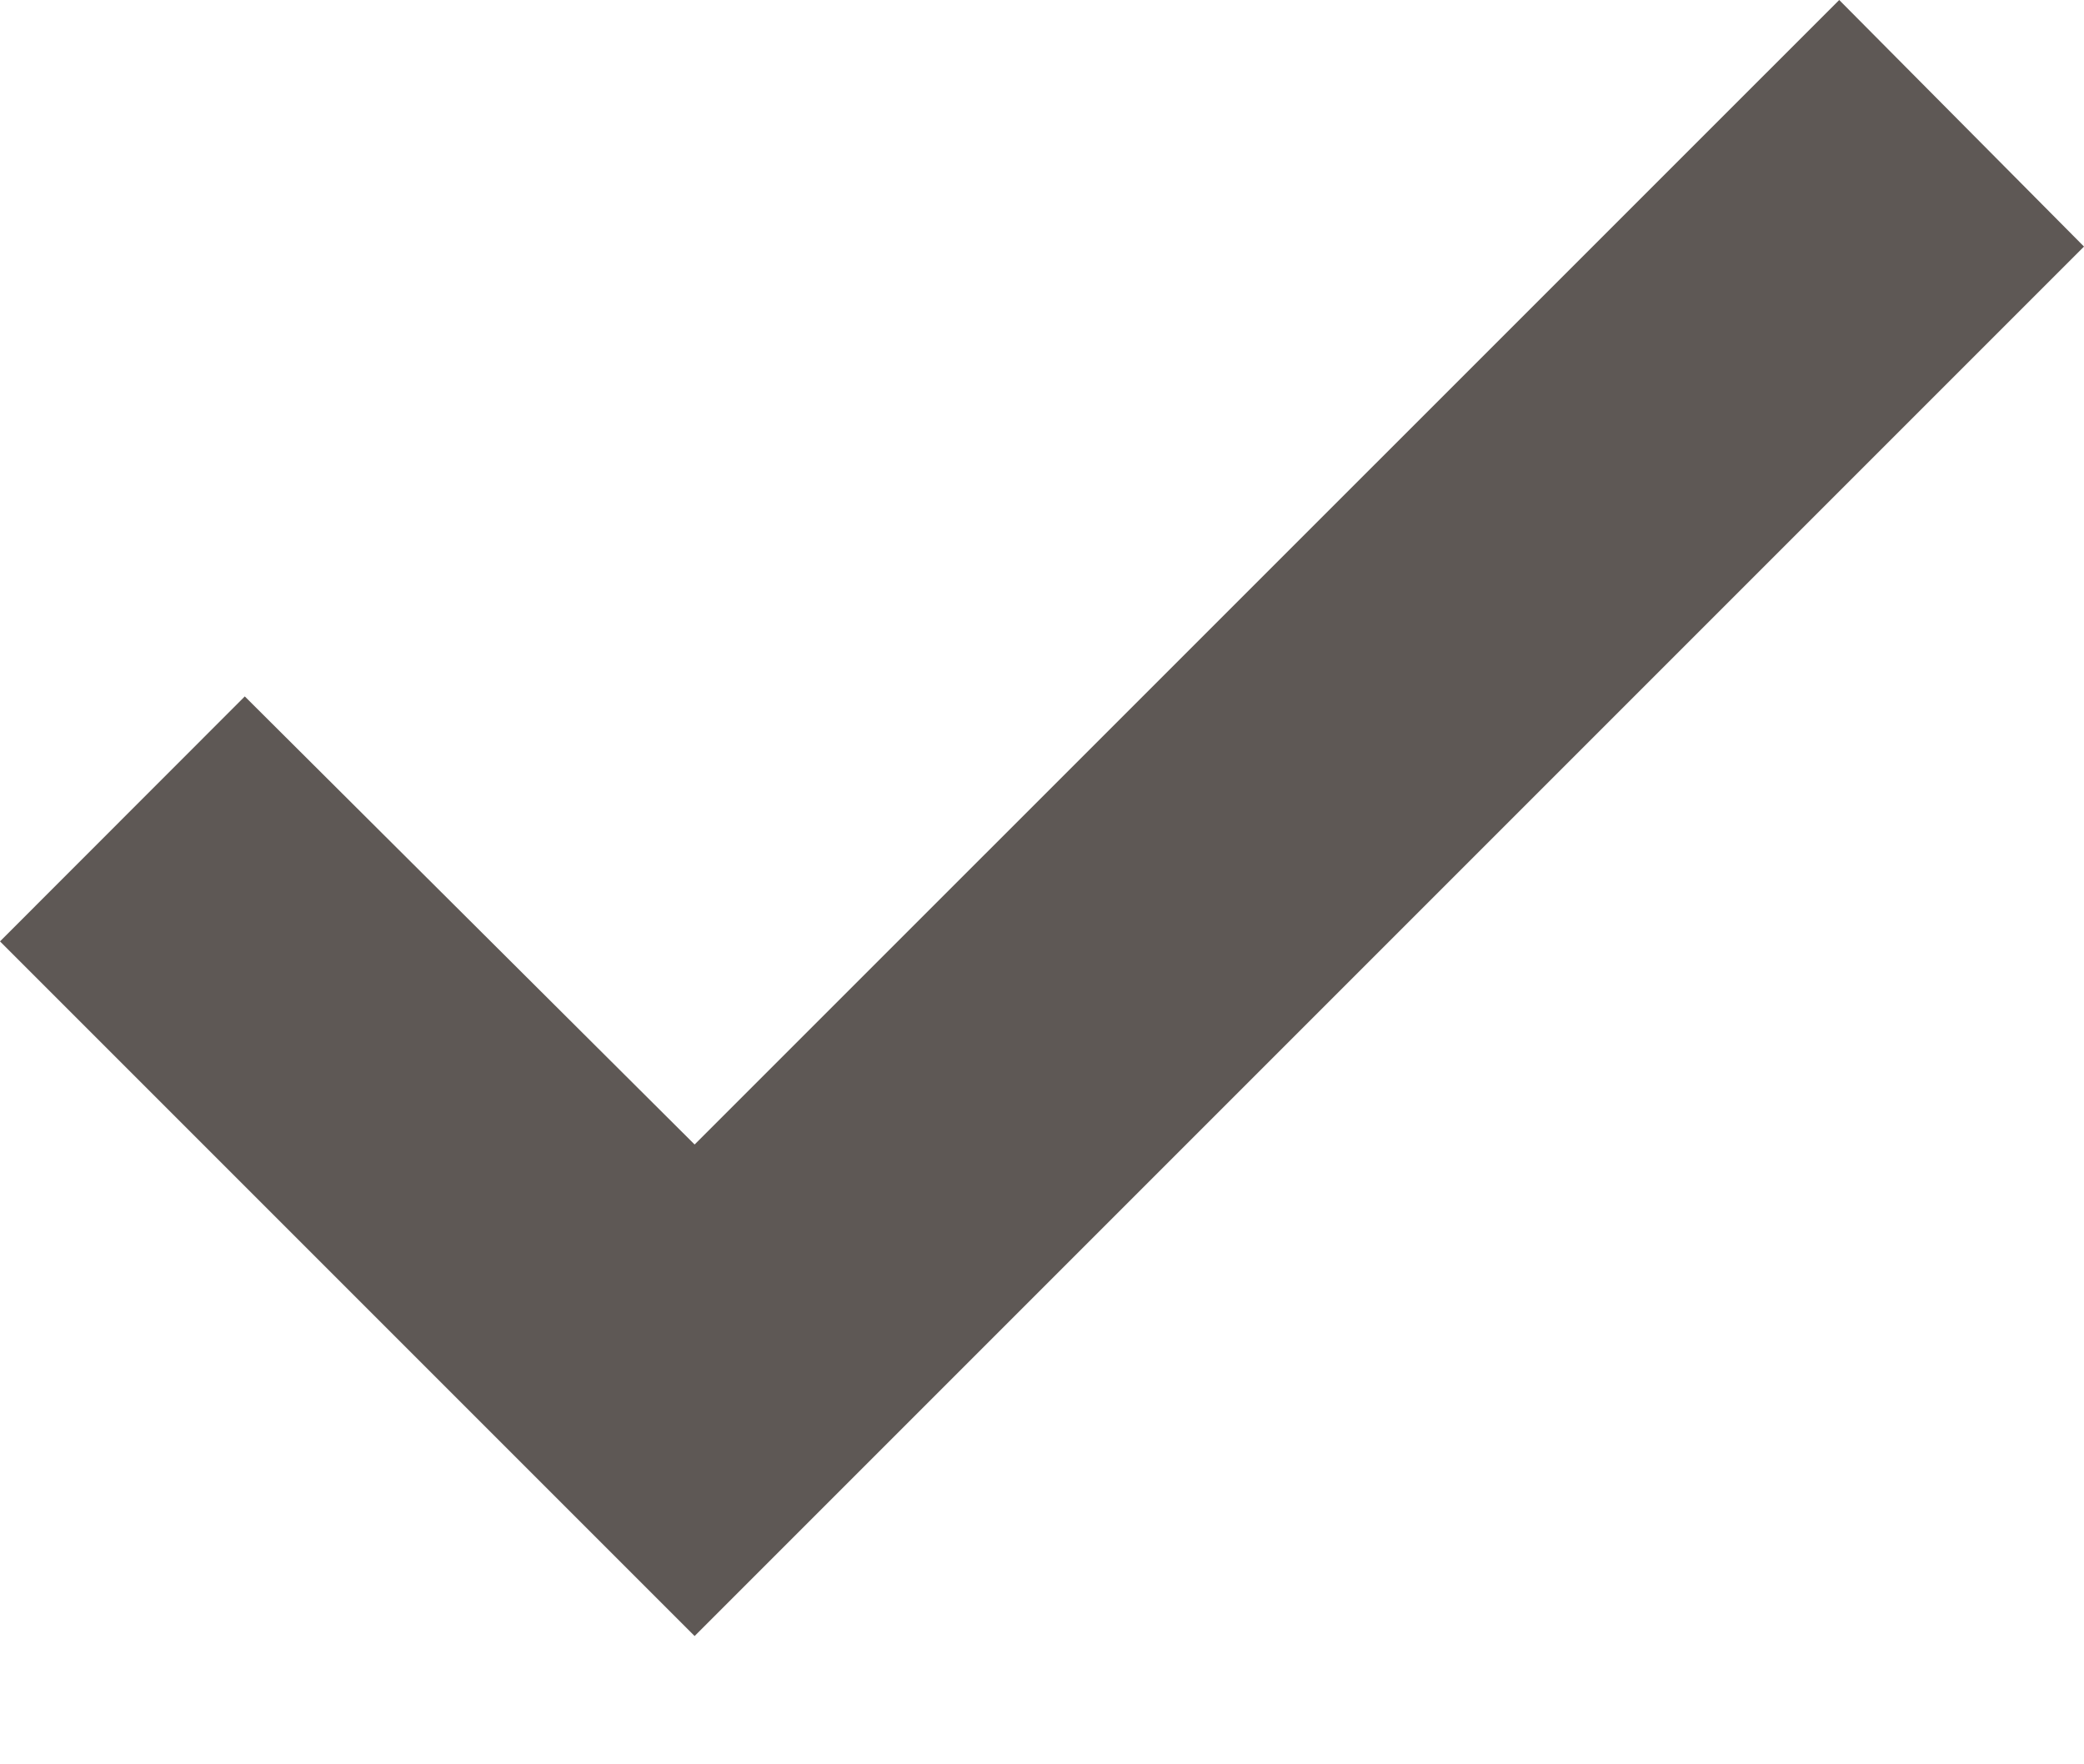
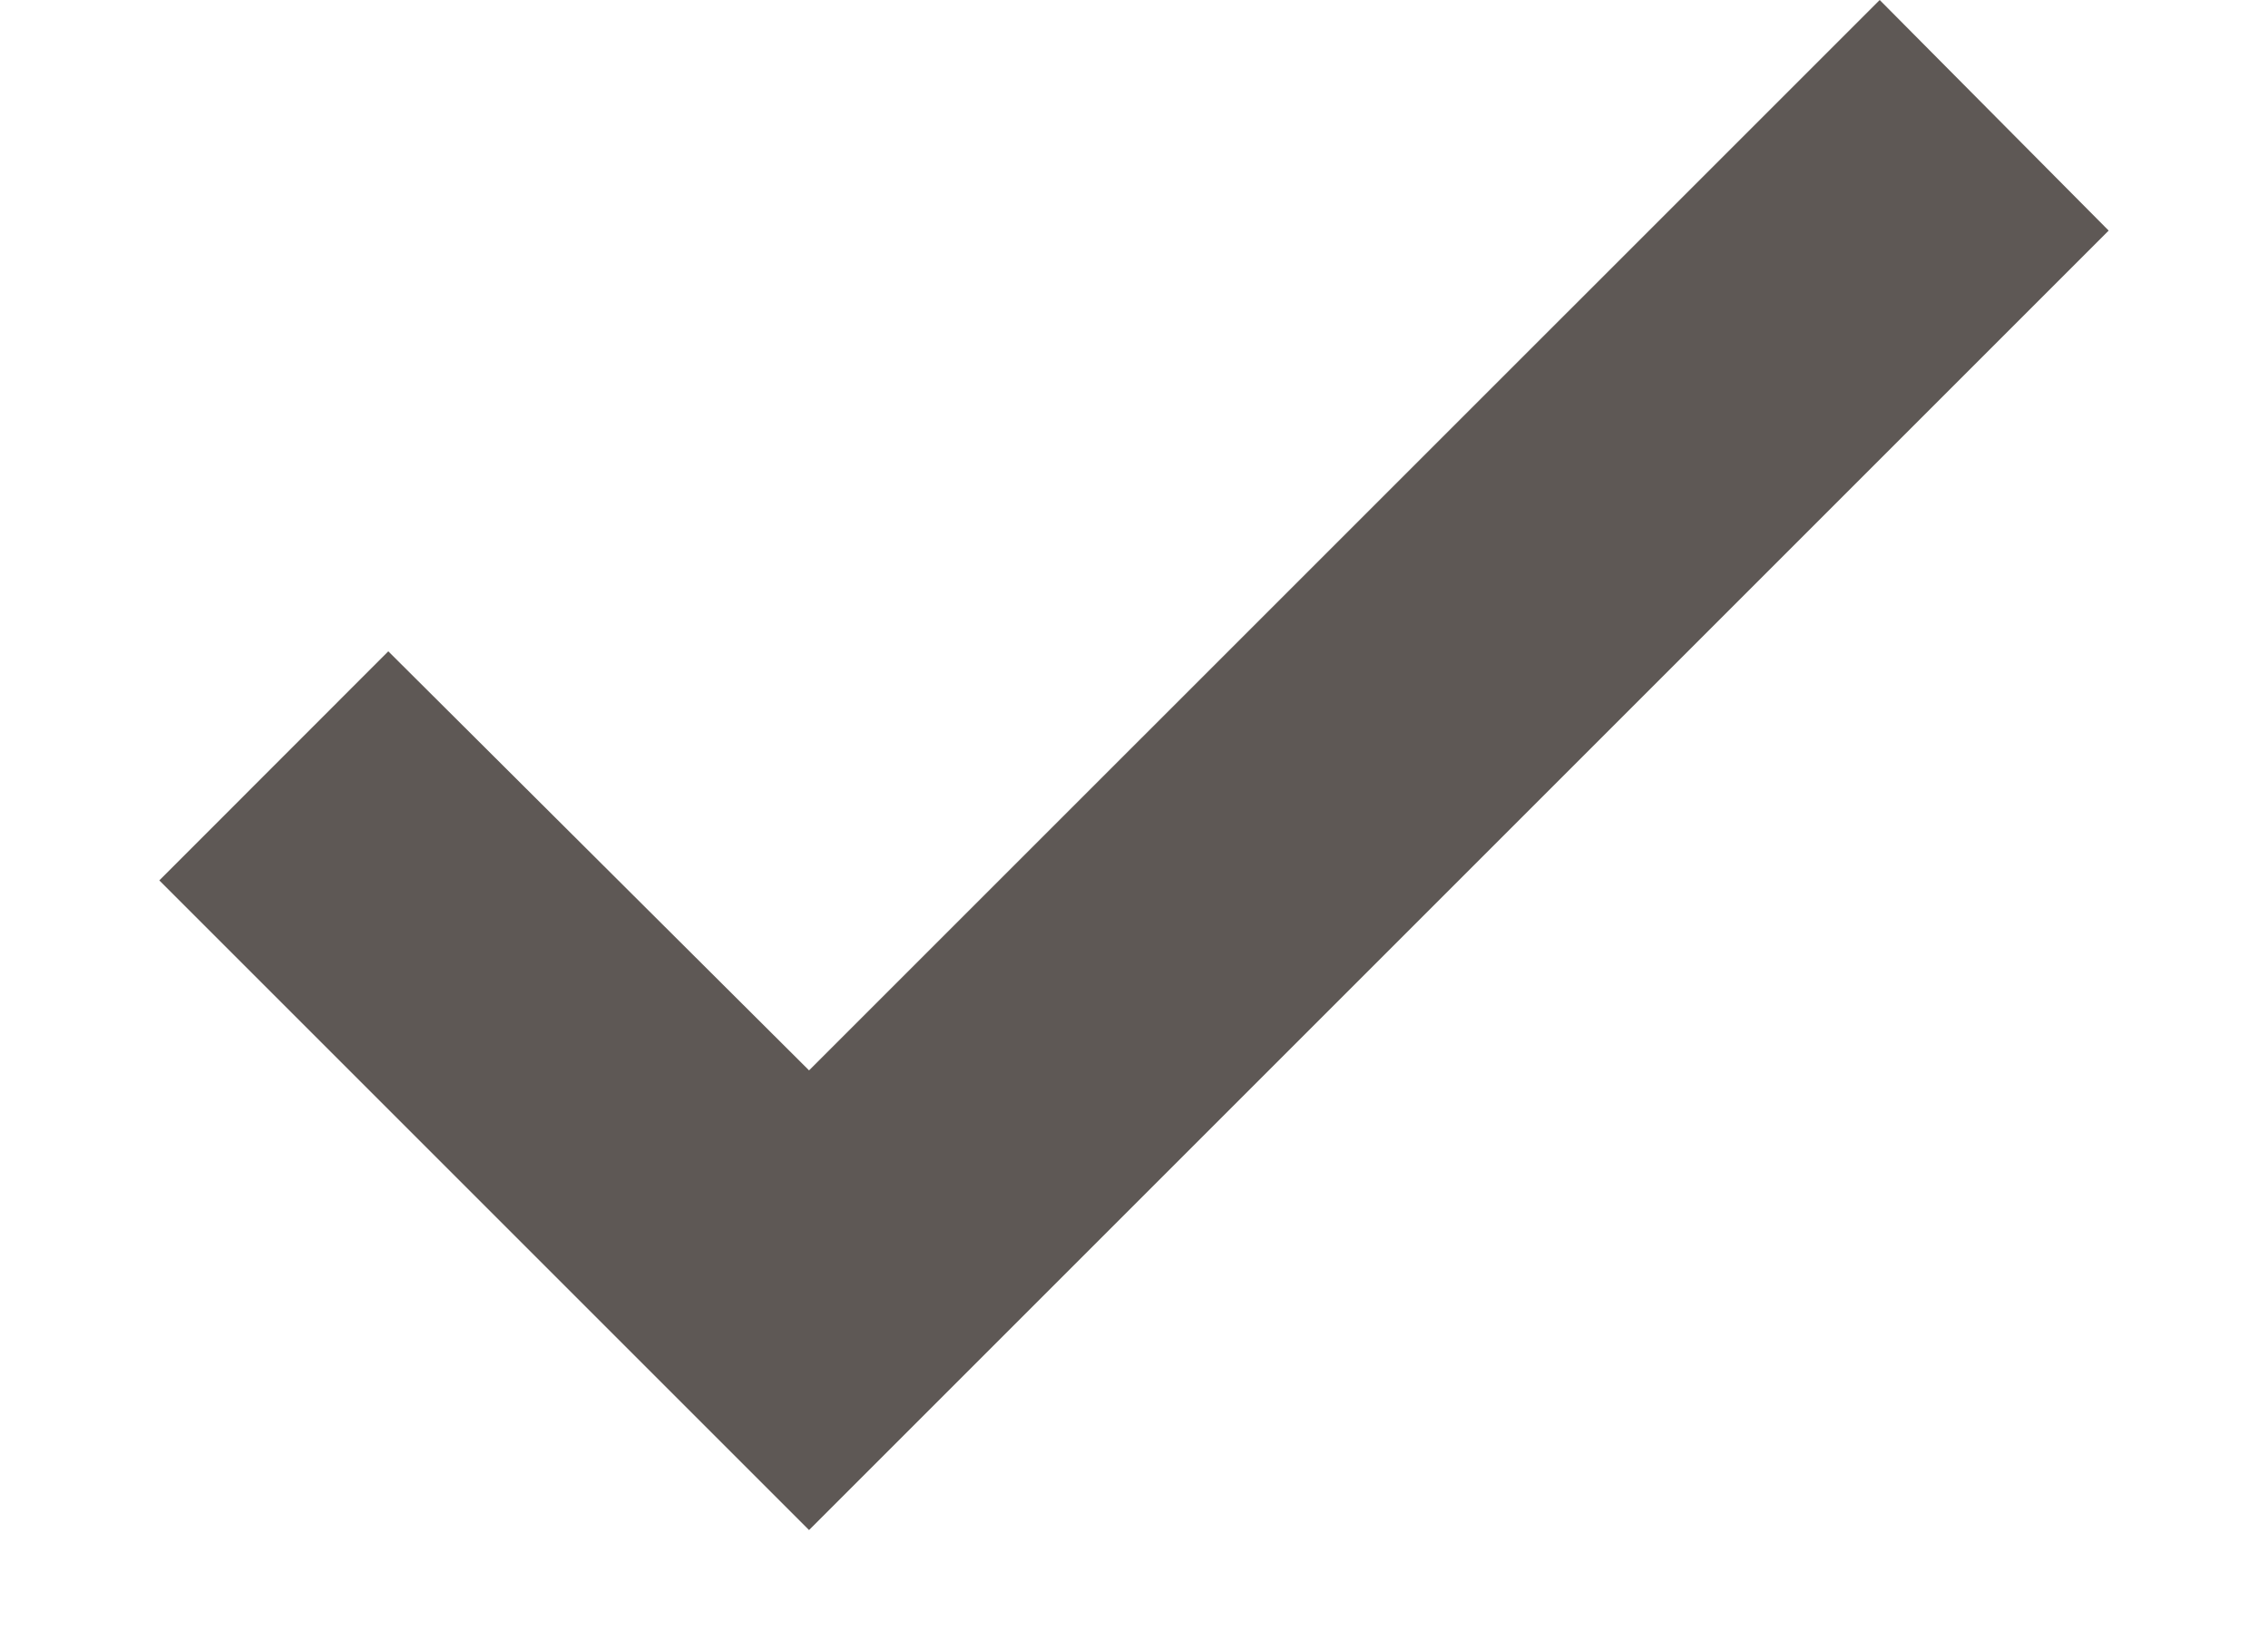
- <svg xmlns="http://www.w3.org/2000/svg" width="13" height="11" viewBox="0 0 13 11">
+ <svg xmlns="http://www.w3.org/2000/svg" width="11" height="8" viewBox="0 0 13 11">
  <g fill="none" fill-rule="evenodd">
    <g fill="#5E5855" fill-rule="nonzero">
      <g>
        <path d="M17.473 8L10.333 15.139 7.527 12.344 6 13.872 10.333 18.205 19 9.538z" transform="translate(-126, -1922) translate(120, 1914)" />
      </g>
    </g>
  </g>
</svg>
